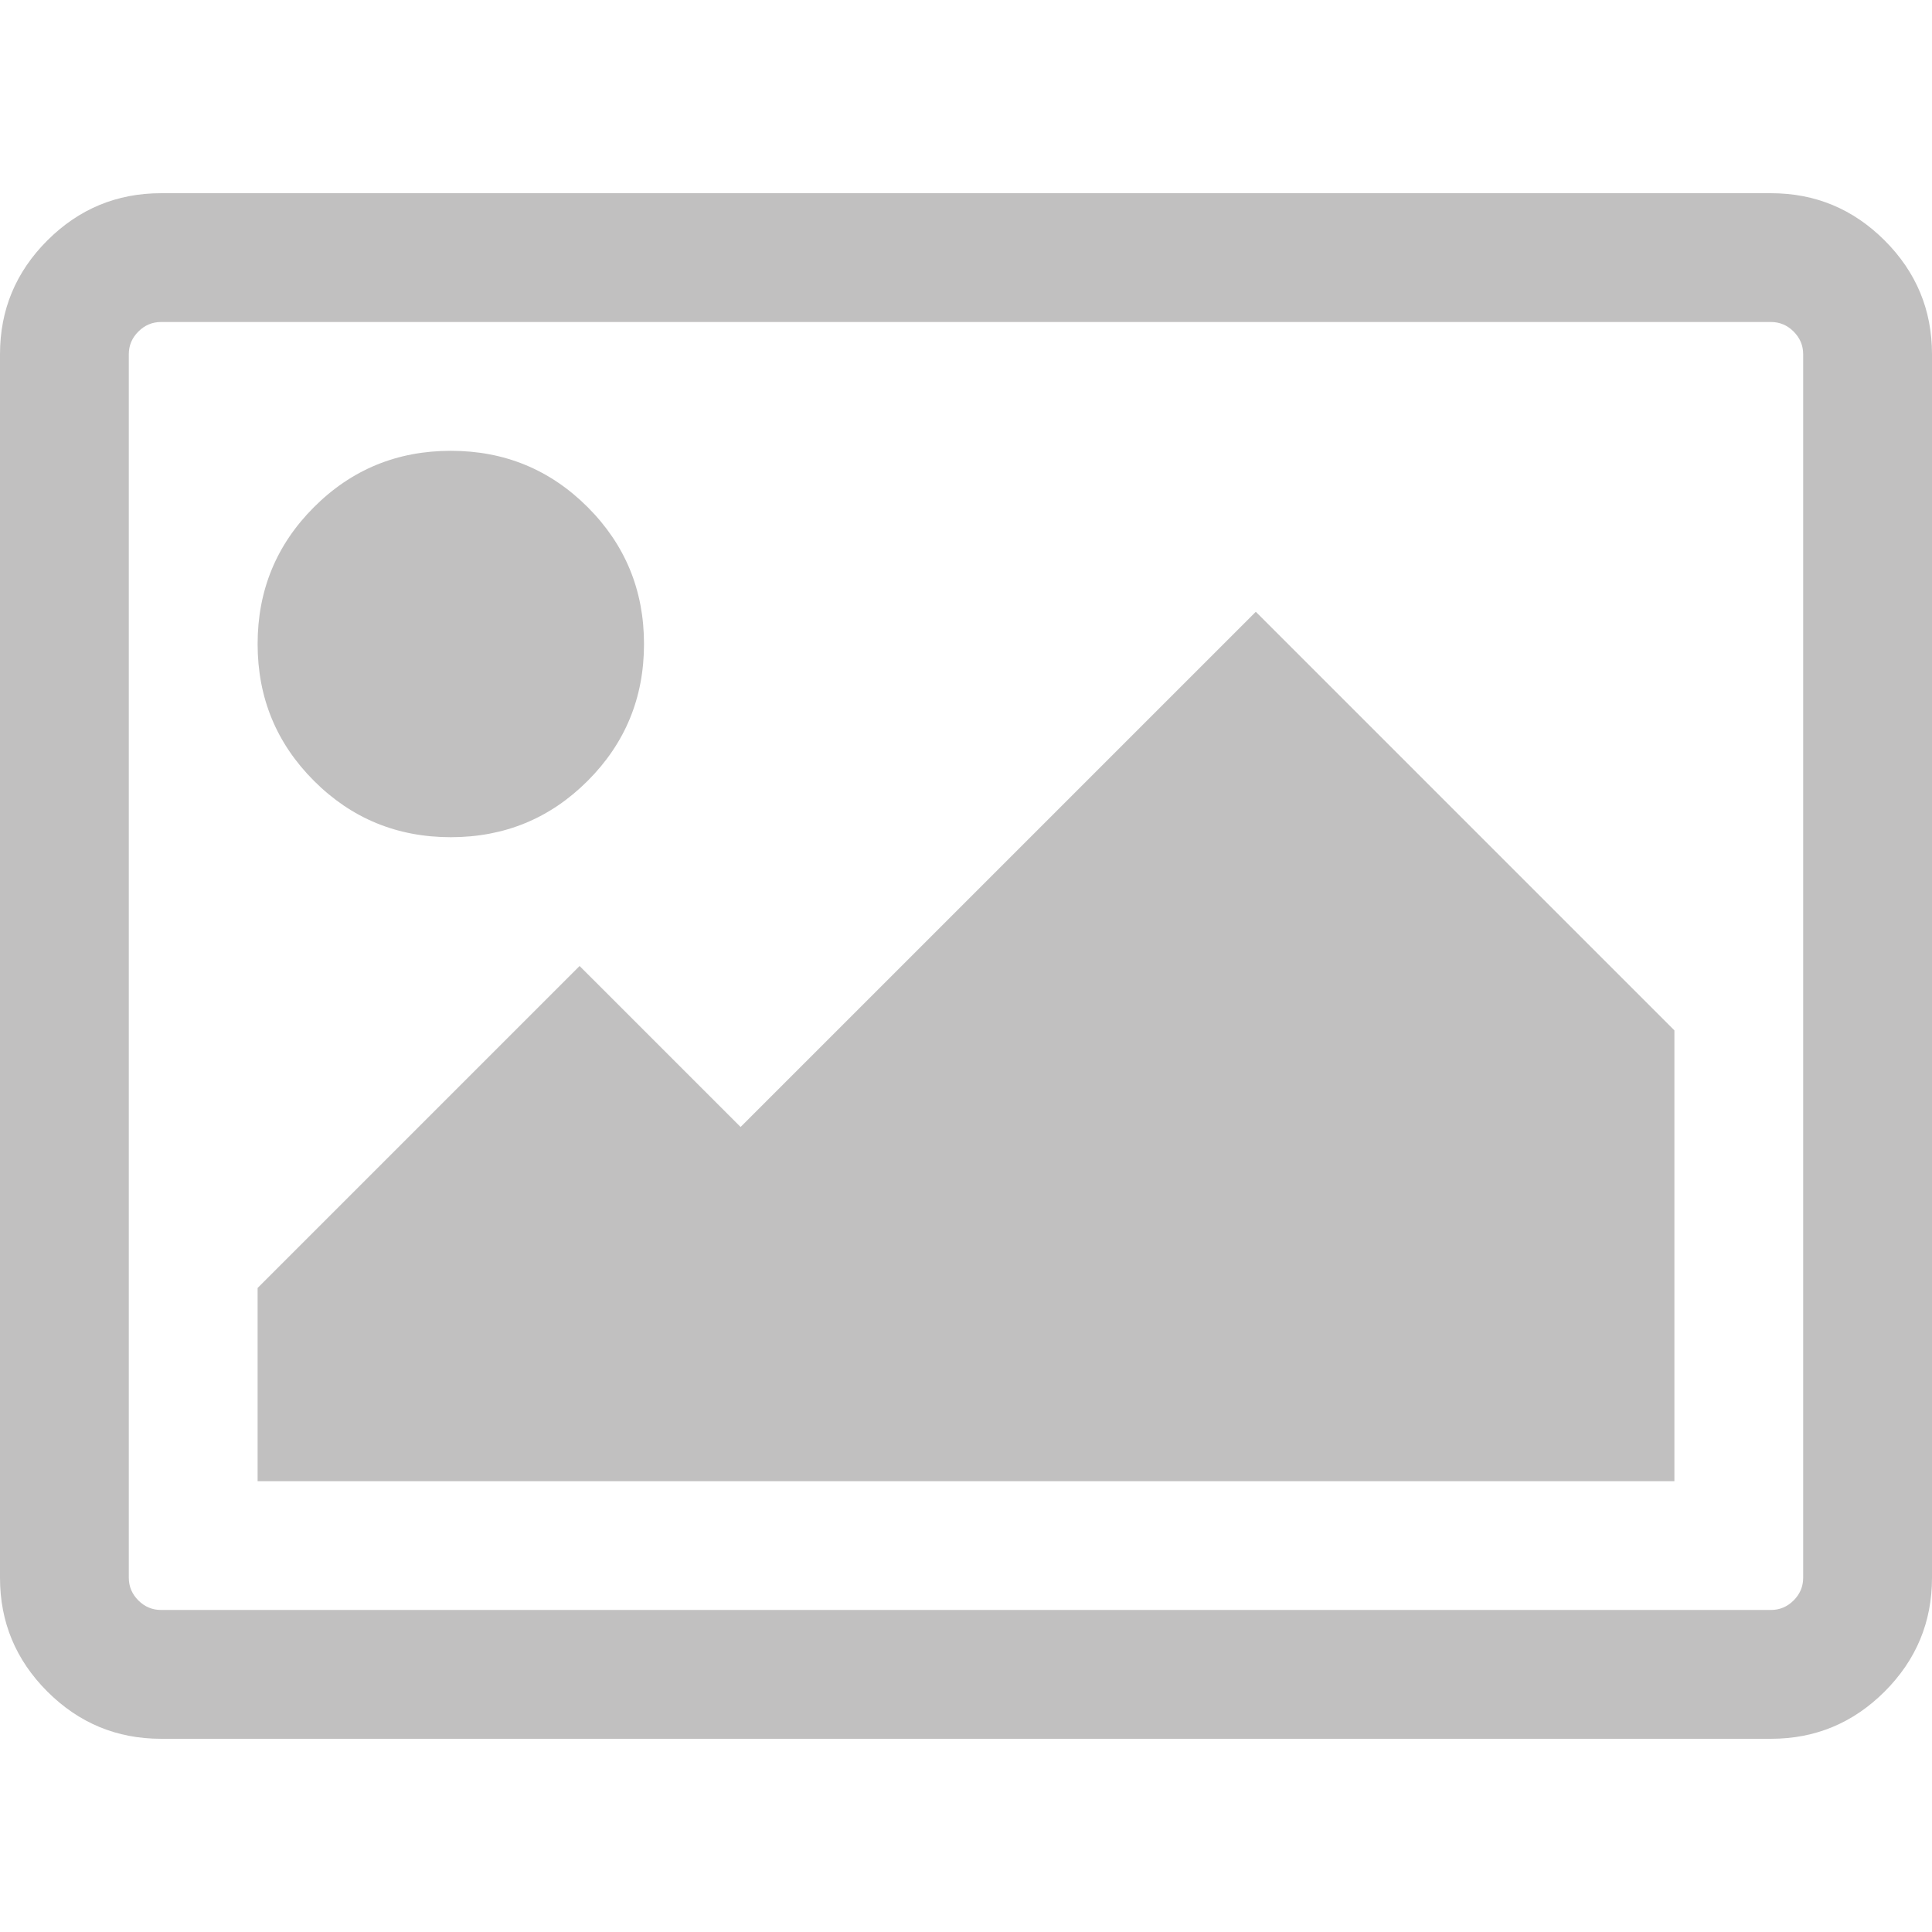
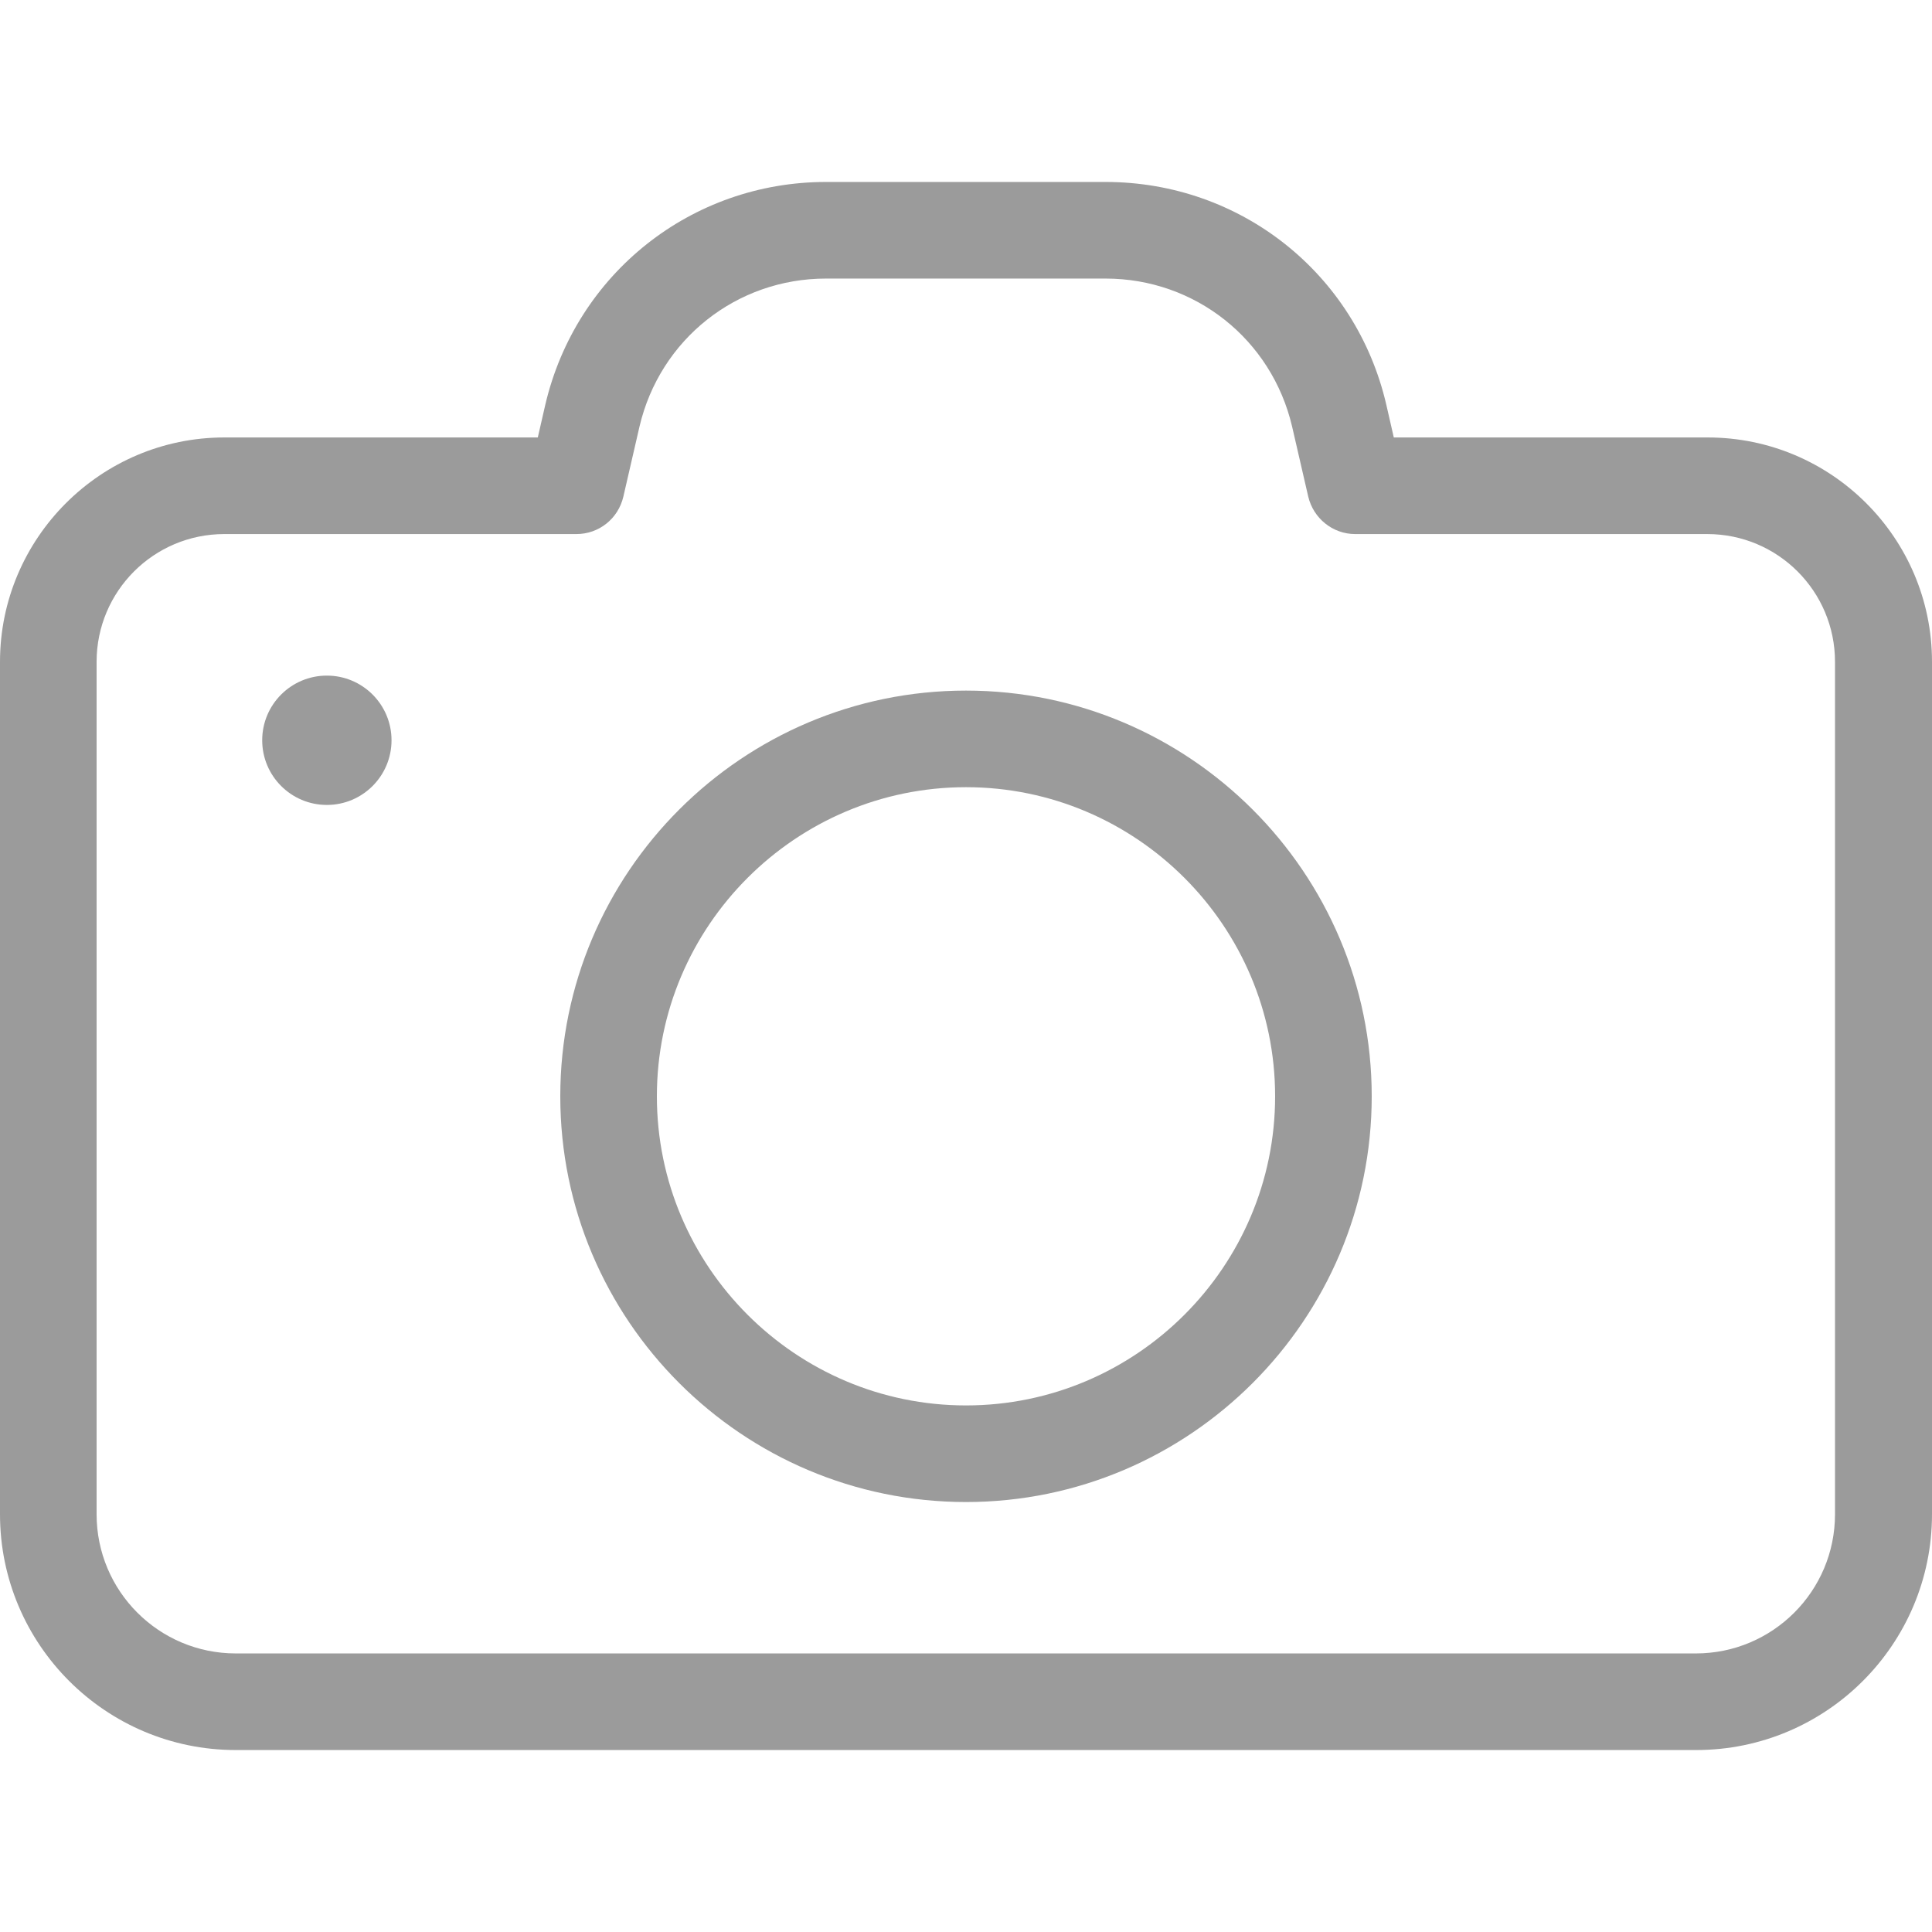
- <svg xmlns="http://www.w3.org/2000/svg" version="1.1" id="Capa_1" x="0px" y="0px" width="512px" height="512px" viewBox="0 0 548.176 548.176" style="enable-background:new 0 0 548.176 548.176;" xml:space="preserve" class="">
+ <svg xmlns="http://www.w3.org/2000/svg" version="1.1" id="Capa_1" x="0px" y="0px" viewBox="0 0 490 490" style="enable-background:new 0 0 490 490;" xml:space="preserve" width="512px" height="512px">
  <g>
    <g>
      <g>
-         <path d="M534.75,68.238c-8.945-8.945-19.694-13.417-32.261-13.417H45.681c-12.562,0-23.313,4.471-32.264,13.417    C4.471,77.185,0,87.936,0,100.499v347.173c0,12.566,4.471,23.318,13.417,32.264c8.951,8.946,19.702,13.419,32.264,13.419h456.815    c12.56,0,23.312-4.473,32.258-13.419c8.945-8.945,13.422-19.697,13.422-32.264V100.499    C548.176,87.936,543.699,77.185,534.75,68.238z M511.623,447.672c0,2.478-0.899,4.613-2.707,6.427    c-1.81,1.8-3.952,2.703-6.427,2.703H45.681c-2.473,0-4.615-0.903-6.423-2.703c-1.807-1.813-2.712-3.949-2.712-6.427V100.495    c0-2.474,0.902-4.611,2.712-6.423c1.809-1.803,3.951-2.708,6.423-2.708h456.815c2.471,0,4.613,0.905,6.42,2.708    c1.801,1.812,2.707,3.949,2.707,6.423V447.672L511.623,447.672z" data-original="#000000" class="active-path" data-old_color="#000000" fill="#C1C0C0" />
-         <path d="M127.91,237.541c15.229,0,28.171-5.327,38.831-15.987c10.657-10.66,15.987-23.601,15.987-38.826    c0-15.23-5.333-28.171-15.987-38.832c-10.66-10.656-23.603-15.986-38.831-15.986c-15.227,0-28.168,5.33-38.828,15.986    c-10.656,10.66-15.986,23.601-15.986,38.832c0,15.225,5.327,28.169,15.986,38.826C99.742,232.211,112.683,237.541,127.91,237.541z    " data-original="#000000" class="active-path" data-old_color="#000000" fill="#C1C0C0" />
-         <polygon points="210.134,319.765 164.452,274.088 73.092,365.447 73.092,420.267 475.085,420.267 475.085,292.36 356.315,173.587       " data-original="#000000" class="active-path" data-old_color="#000000" fill="#C1C0C0" />
+         <path d="M0,167.85v216.2c0,33,26.8,59.8,59.8,59.8h370.4c33,0,59.8-26.8,59.8-59.8v-216.2c0-31.4-25.5-56.9-56.9-56.9h-79.6    l-1.9-8.3c-7.7-33.3-37-56.5-71.2-56.5h-70.9c-34.1,0-63.4,23.2-71.2,56.5l-1.9,8.3H56.9C25.5,110.95,0,136.55,0,167.85z     M146.2,135.45c5.7,0,10.6-3.9,11.9-9.5l4.1-17.8c5.2-22.1,24.6-37.5,47.3-37.5h70.9c22.7,0,42.1,15.4,47.3,37.5l4.1,17.8    c1.3,5.5,6.2,9.5,11.9,9.5H433c17.9,0,32.4,14.5,32.4,32.4v216.2c0,19.5-15.8,35.3-35.3,35.3H59.8c-19.5,0-35.3-15.8-35.3-35.3    v-216.2c0-17.9,14.5-32.4,32.4-32.4H146.2z" class="active-path" fill="#9B9B9B" />
+         <circle cx="82.9" cy="187.75" r="16.4" class="active-path" fill="#9B9B9B" />
+         <path d="M245,380.95c56.7,0,102.9-46.2,102.9-102.9s-46.2-102.9-102.9-102.9s-102.9,46.1-102.9,102.9S188.3,380.95,245,380.95z     M245,199.65c43.2,0,78.4,35.2,78.4,78.4s-35.2,78.4-78.4,78.4s-78.4-35.2-78.4-78.4S201.8,199.65,245,199.65z" class="active-path" fill="#9B9B9B" />
      </g>
    </g>
  </g>
</svg>
